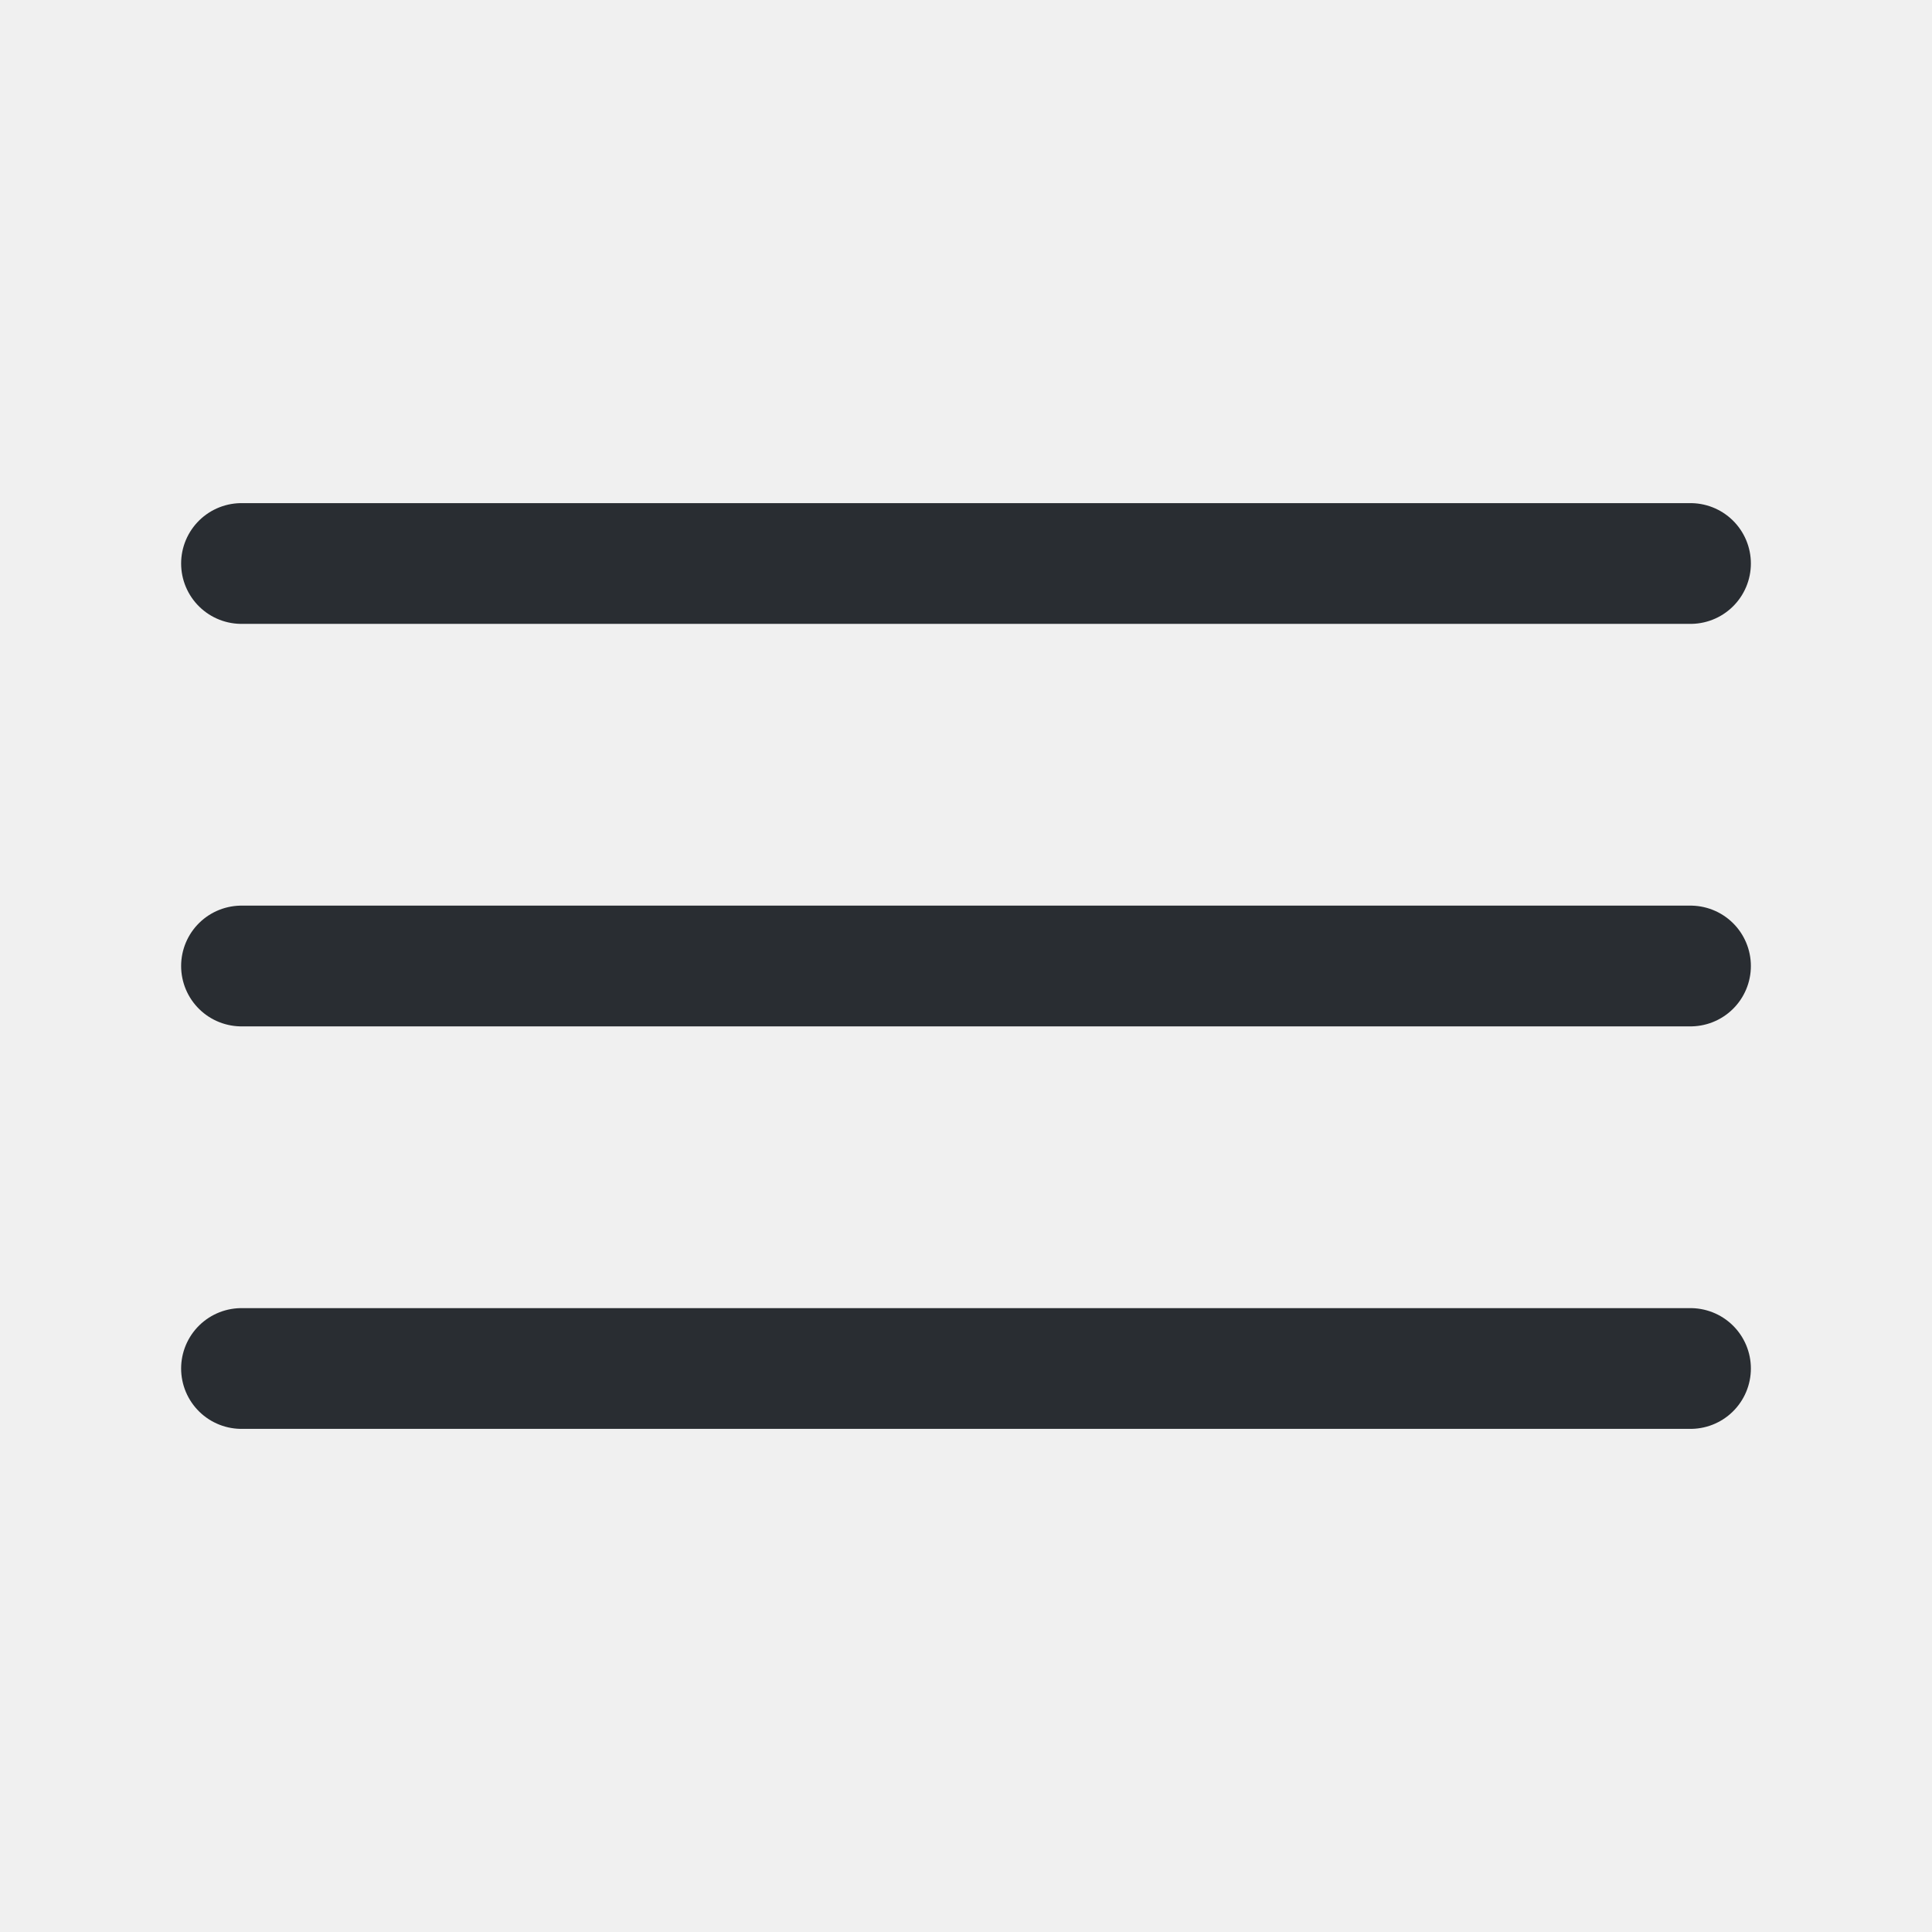
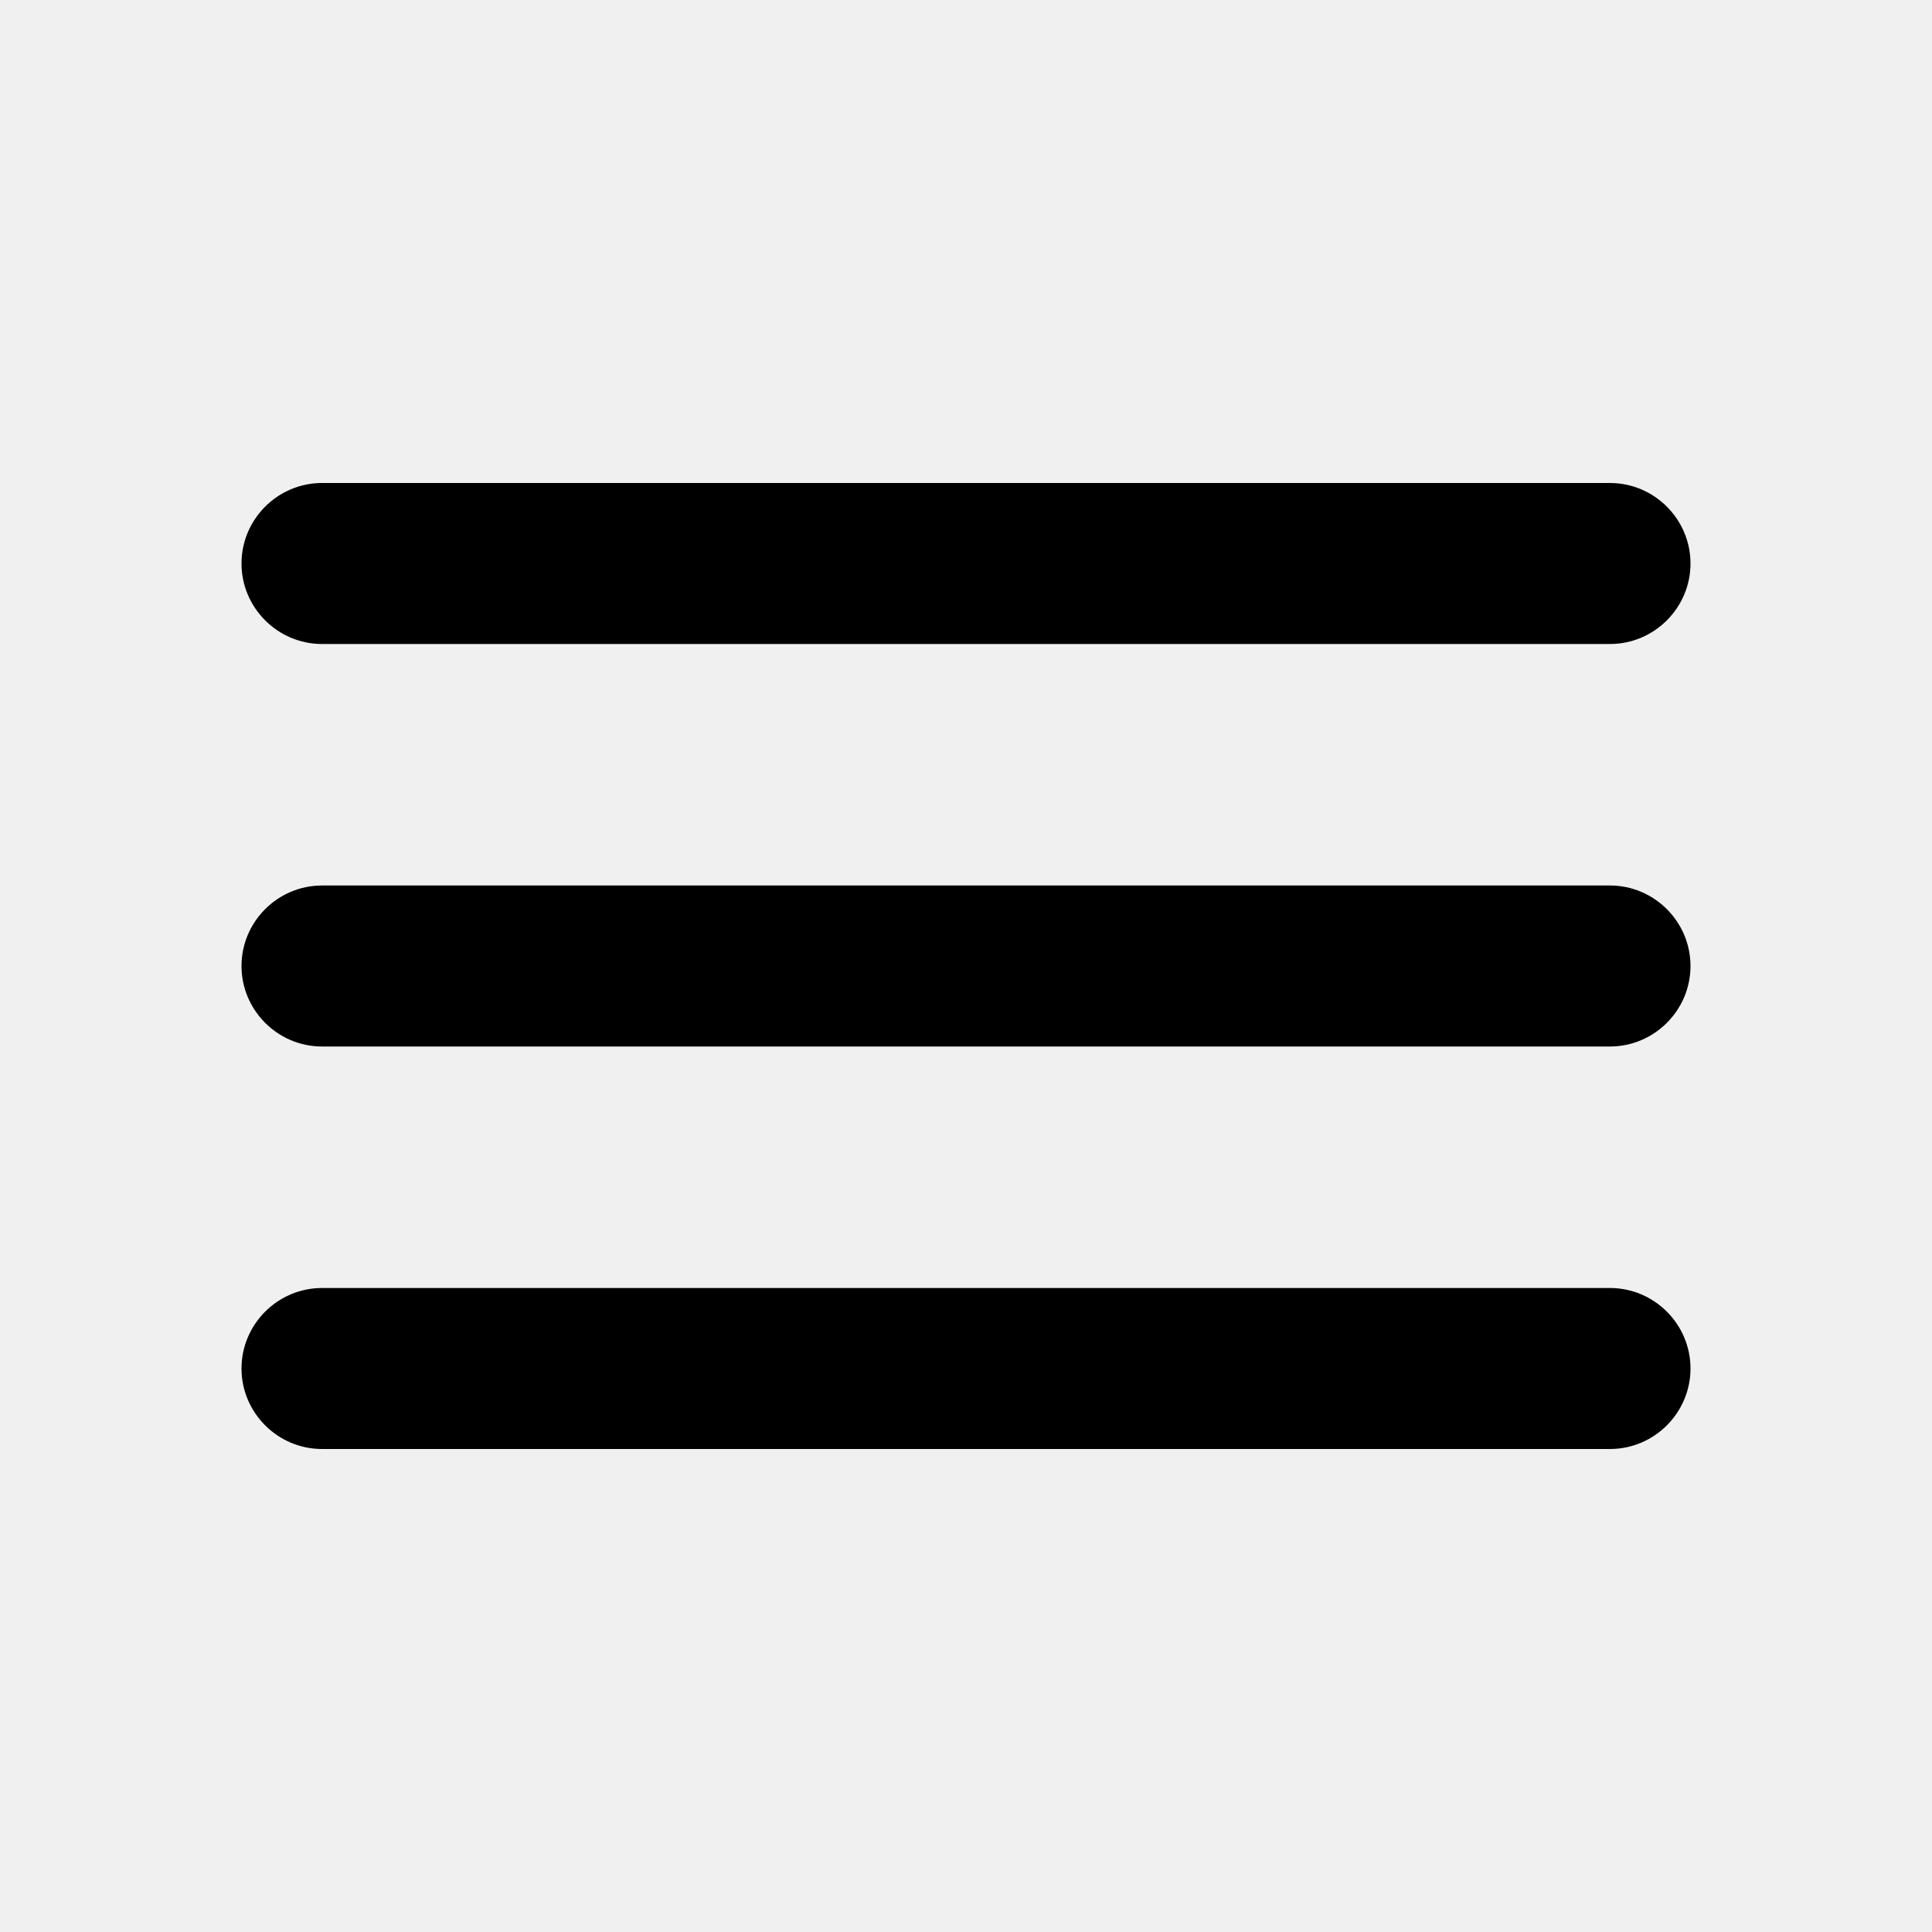
<svg xmlns="http://www.w3.org/2000/svg" width="24" height="24" viewBox="0 0 24 24" fill="none">
-   <path d="M3 7H21" stroke="#292D32" stroke-width="1.5" stroke-linecap="round" />
-   <path d="M3 12H21" stroke="#292D32" stroke-width="1.5" stroke-linecap="round" />
-   <path d="M3 17H21" stroke="#292D32" stroke-width="1.5" stroke-linecap="round" />
+   <g clip-path="url(#clip0_17_18053-372623)">
+     <path d="M4 18H20C20.55 18 21 17.55 21 17C21 16.45 20.55 16 20 16H4C3.45 16 3 16.45 3 17C3 17.55 3.45 18 4 18ZM4 13H20C20.55 13 21 12.55 21 12C21 11.45 20.55 11 20 11H4C3.45 11 3 11.45 3 12C3 12.55 3.45 13 4 13ZM3 7C3 7.55 3.45 8 4 8H20C20.55 8 21 7.55 21 7C21 6.45 20.55 6 20 6H4C3.45 6 3 6.45 3 7Z" fill="#000" />
+   </g>
+   <defs>
+     <clipPath id="clip0_17_18053-372623">
+       <rect width="24" height="24" fill="white" />
+     </clipPath>
+   </defs>
</svg>
